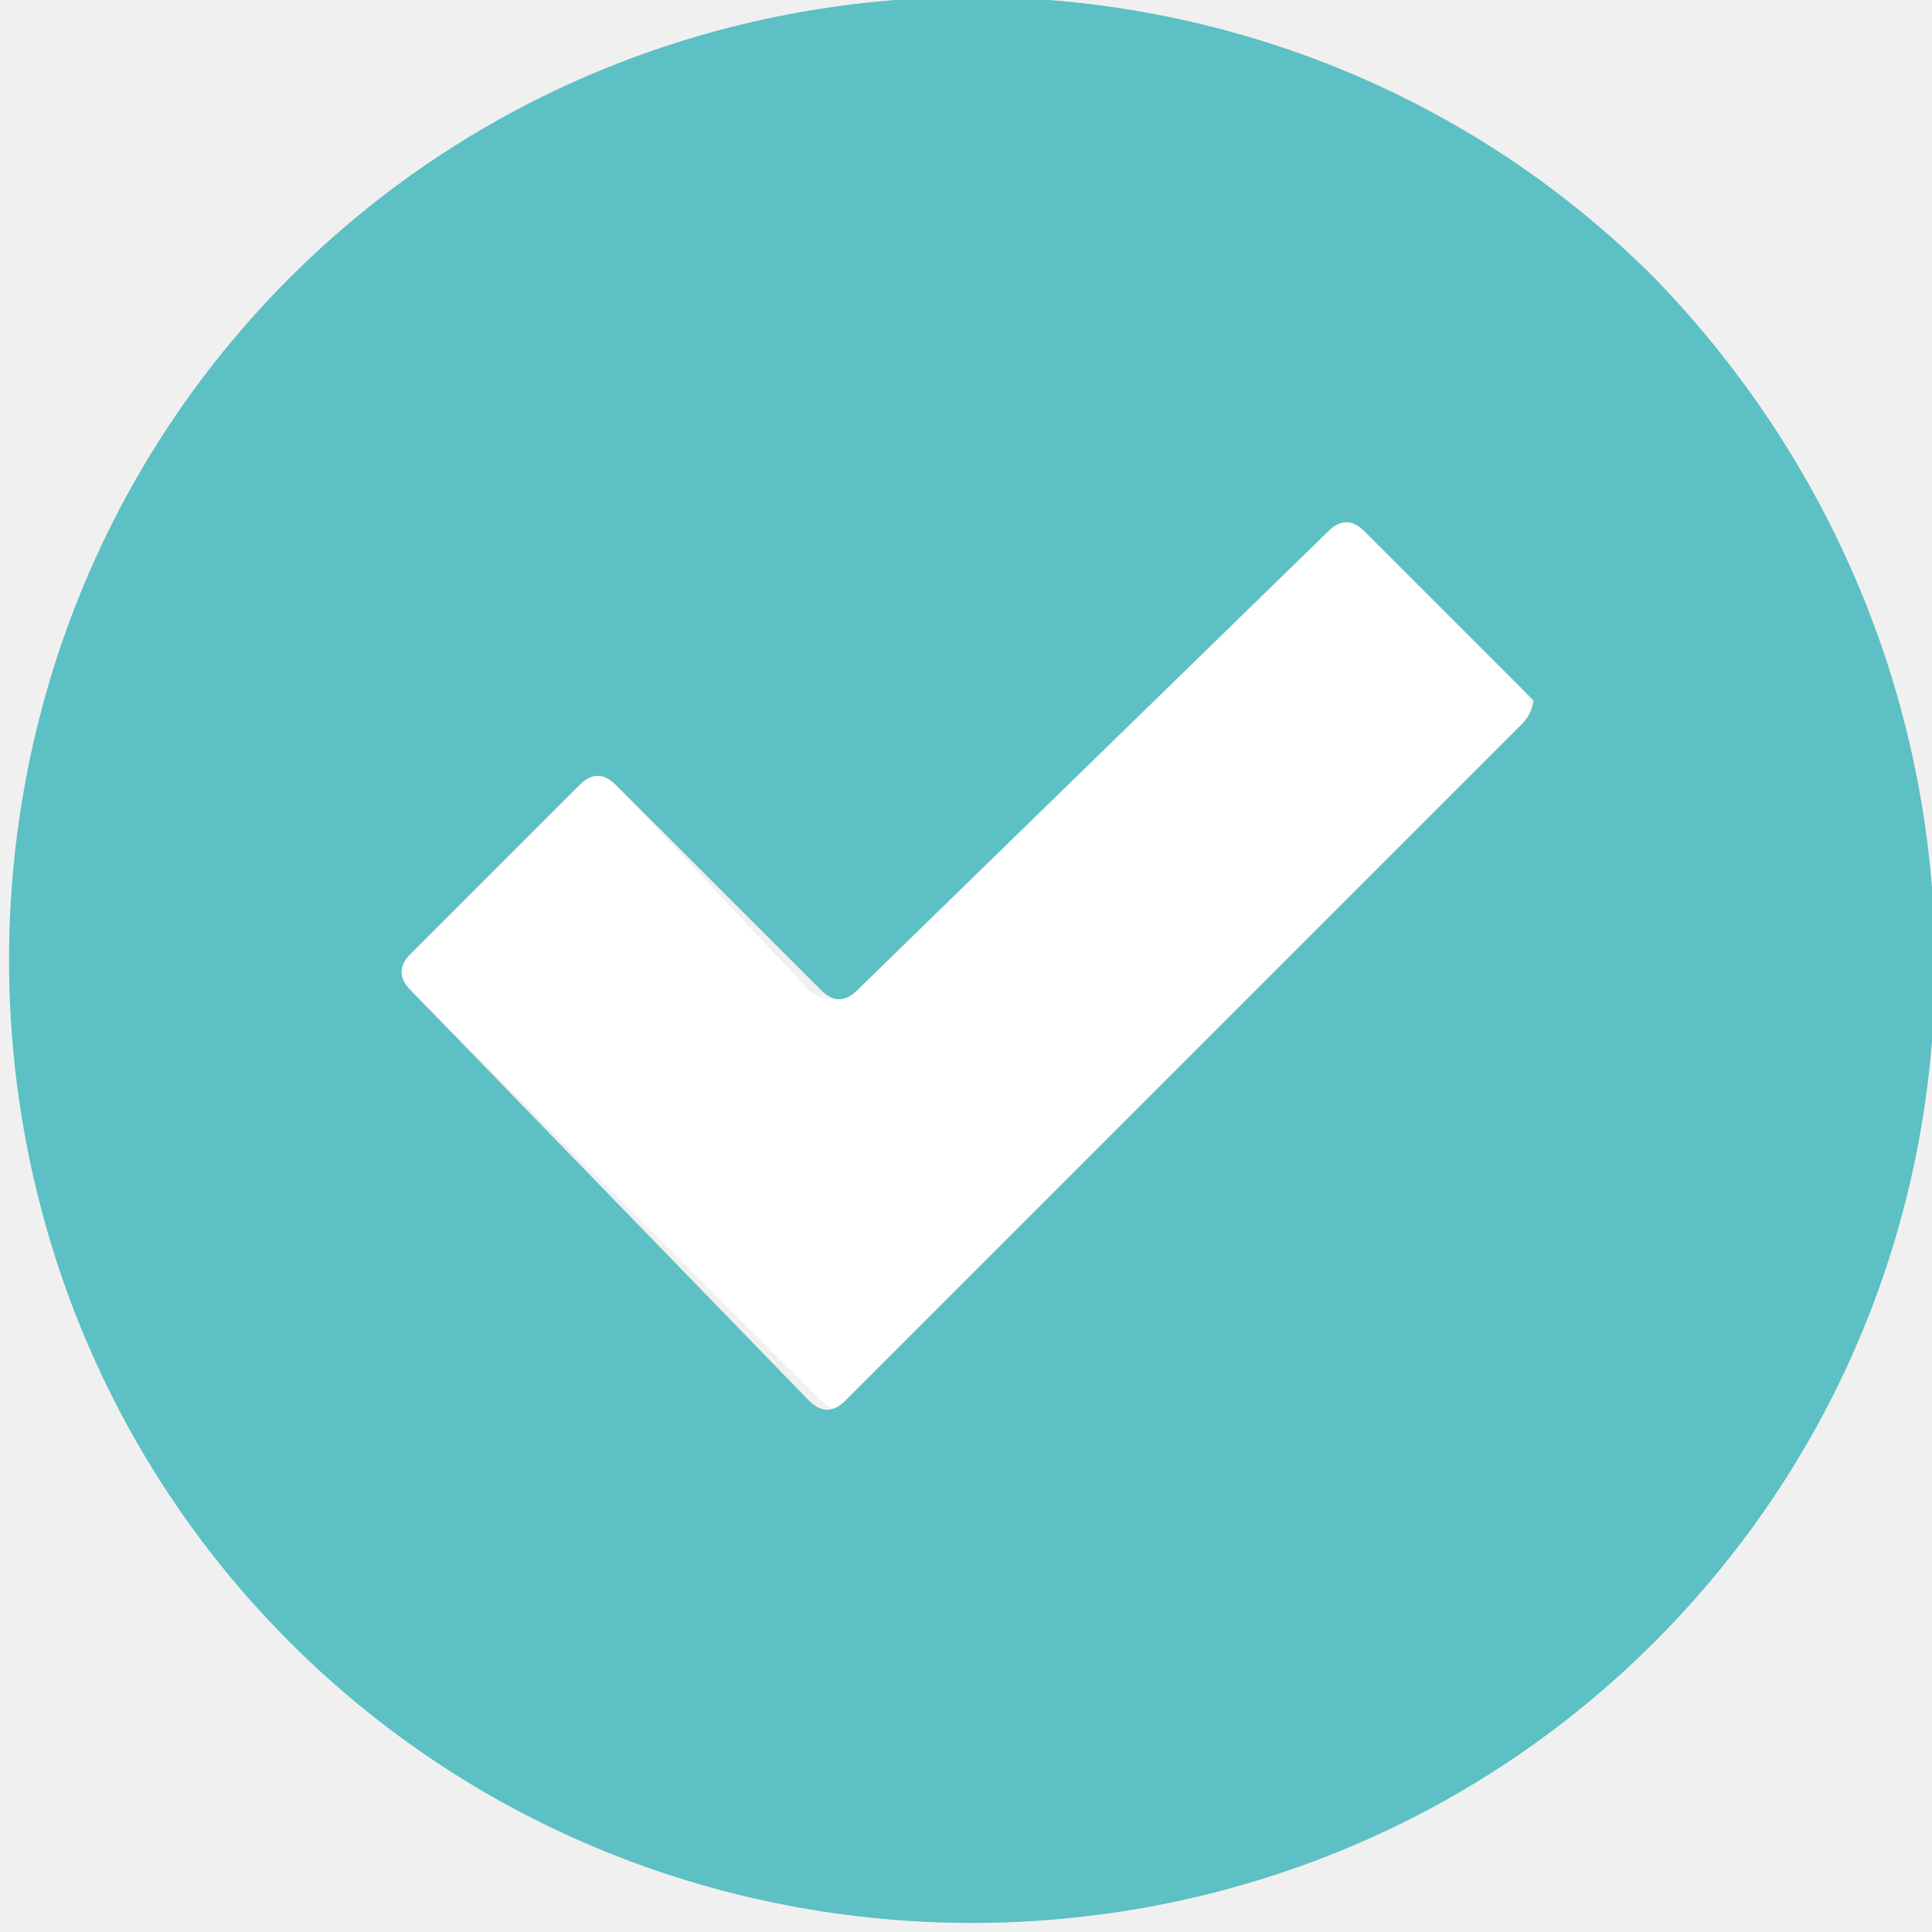
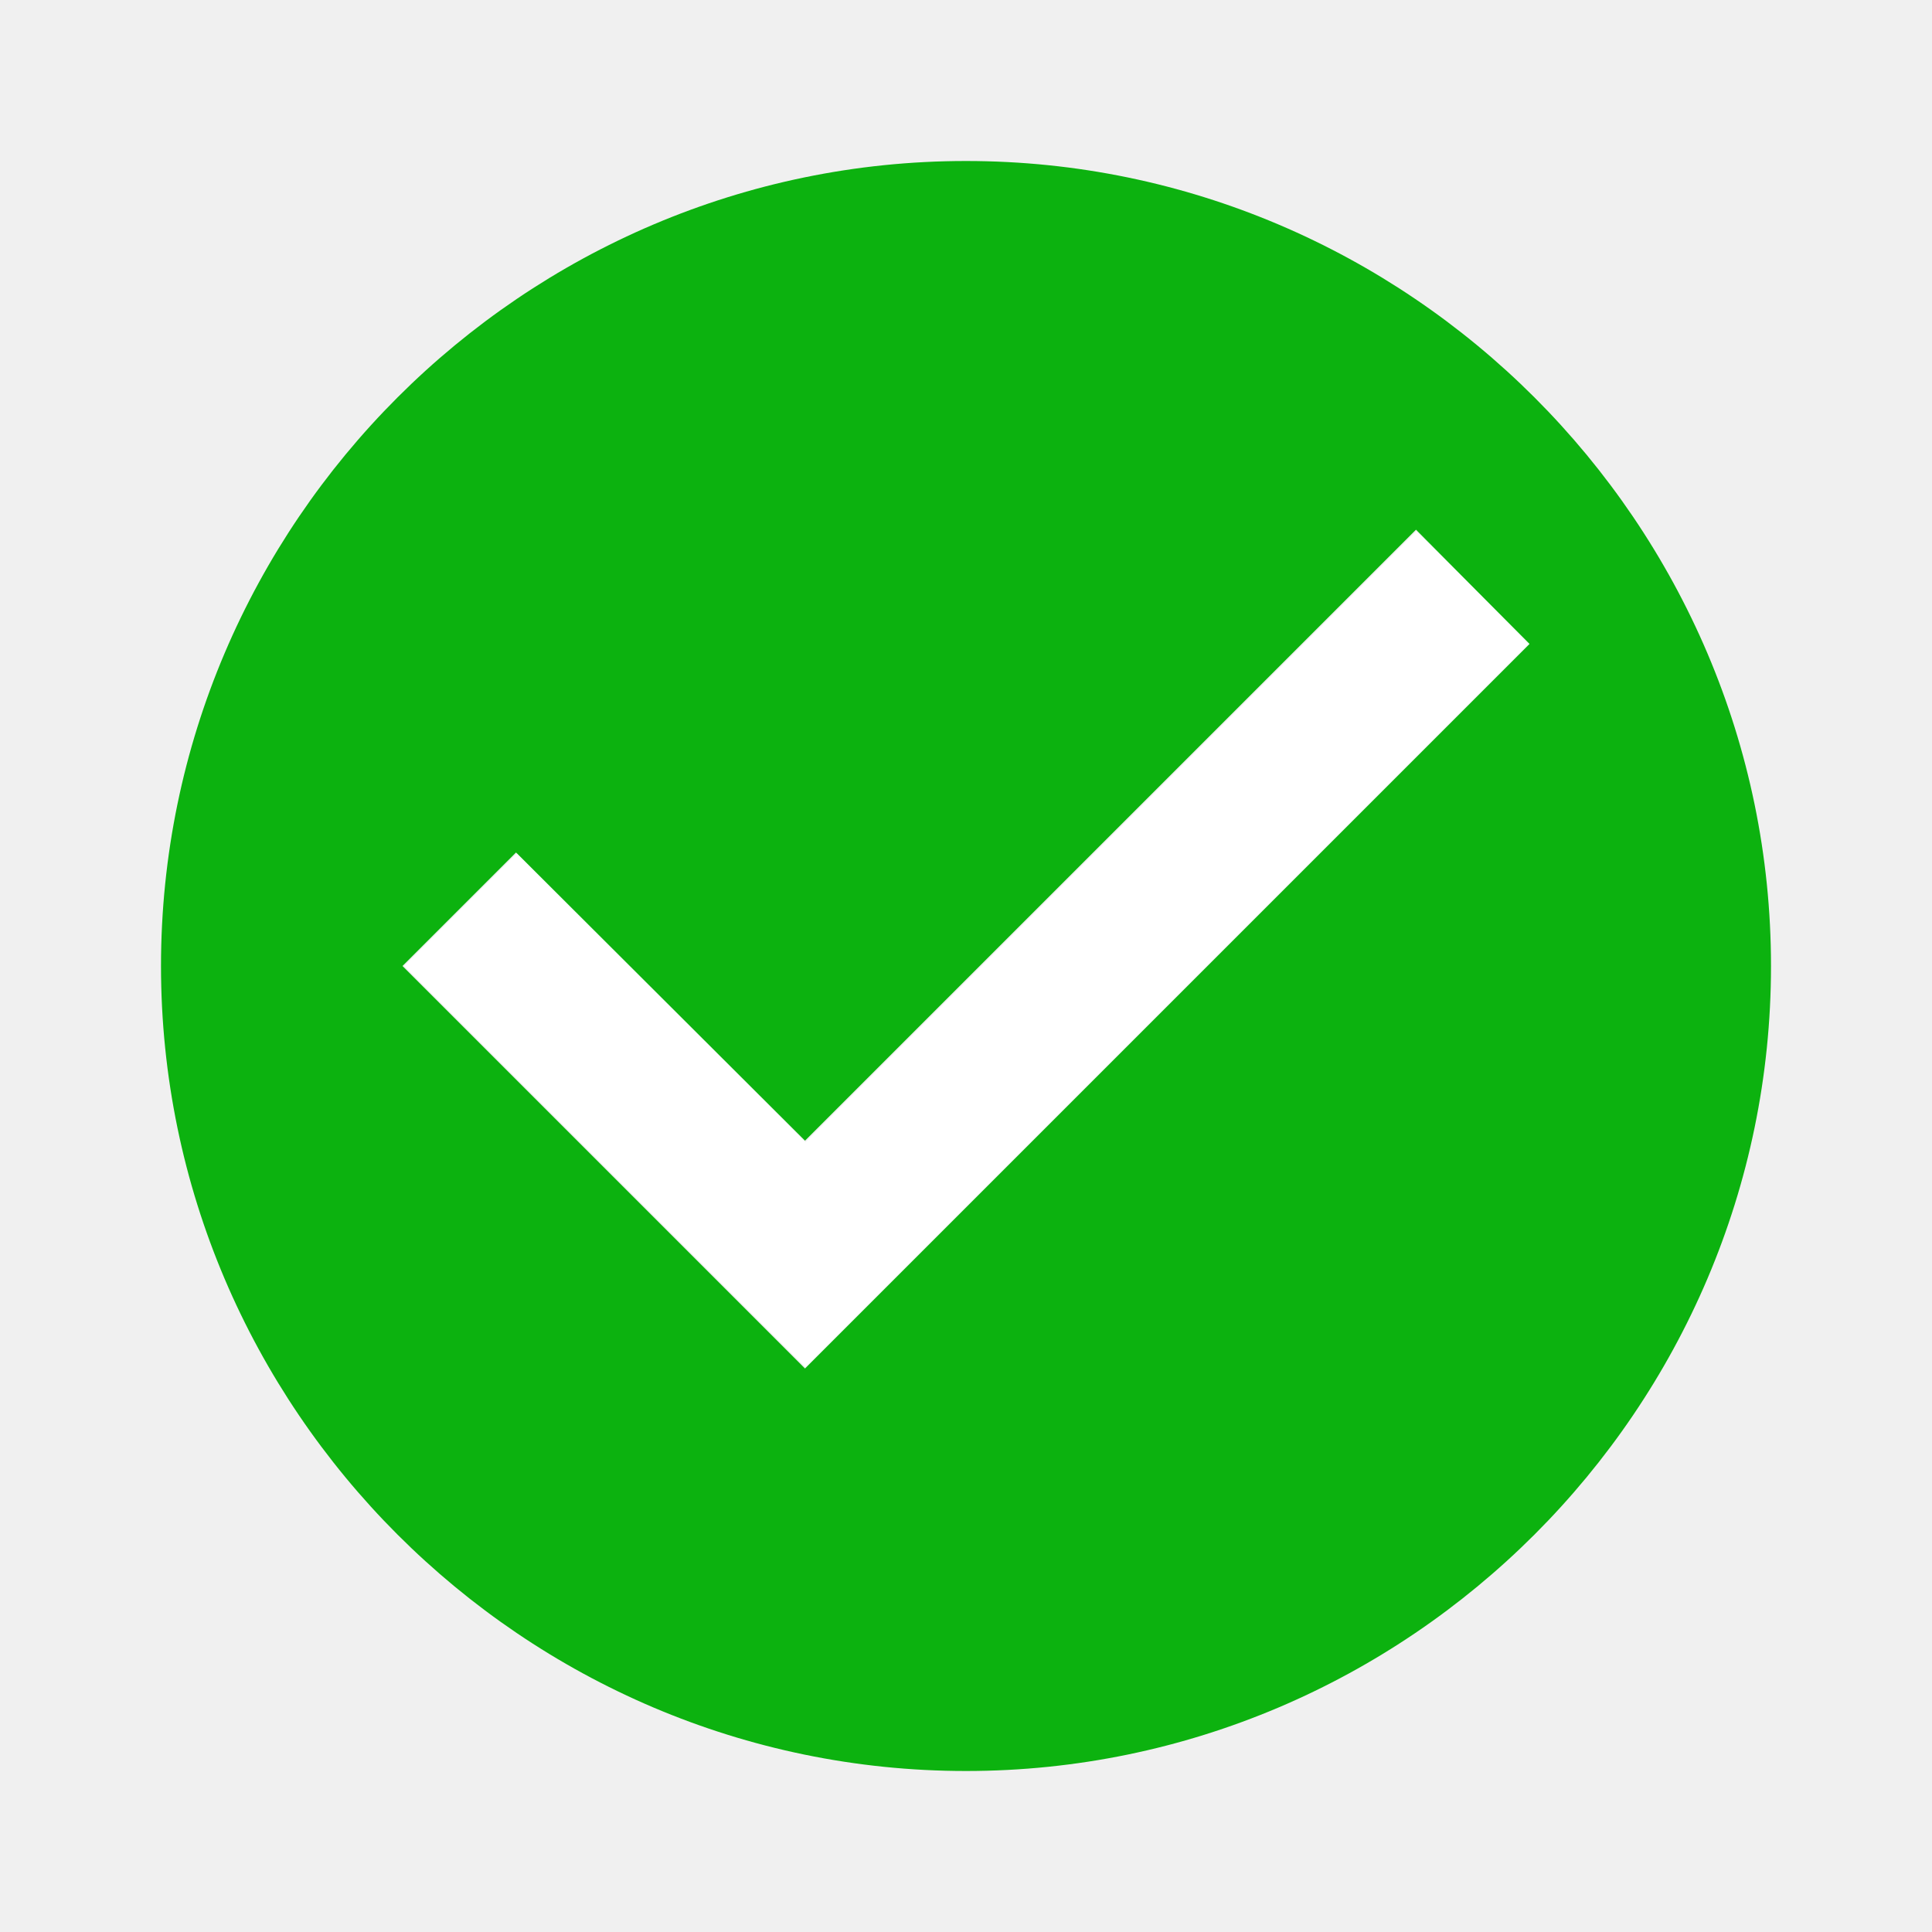
- <svg xmlns="http://www.w3.org/2000/svg" xml:space="preserve" enable-background="new 0 0 16 16" viewBox="0 0 16 16" y="0px" x="0px" height="16px" width="16px" version="1.1">
-   <path fill="#FFFFFF" d="M11.2,4.3c-0.1-0.1-0.2-0.1-0.3,0L7.1,8.2C7,8.3,6.8,8.3,6.7,8.2L5.1,6.5C5,6.4,4.9,6.4,4.8,6.5L3.4,7.9    C3.3,8,3.3,8.1,3.4,8.2l3.4,3.4c0.1,0.1,0.2,0.1,0.3,0L12.6,6c0.1-0.1,0.1-0.2,0-0.3L11.2,4.3z" />
-   <path fill="#5CC0C4" d="M13.7,2.3c-3.1-3.1-8.2-3.1-11.3,0c-3.1,3.1-3.1,8.2,0,11.3c3.1,3.1,8.2,3.1,11.3,0    C16.8,10.5,16.8,5.5,13.7,2.3z M12.6,6l-5.6,5.6c-0.1,0.1-0.2,0.1-0.3,0L3.4,8.2C3.3,8.1,3.3,8,3.4,7.9l1.4-1.4    c0.1-0.1,0.2-0.1,0.3,0l1.7,1.7c0.1,0.1,0.2,0.1,0.3,0l3.9-3.8c0.1-0.1,0.2-0.1,0.3,0l1.4,1.4C12.7,5.8,12.7,5.9,12.6,6z" />
+ <svg xmlns="http://www.w3.org/2000/svg" version="1.1" width="24" height="24" viewBox="0 0 24 24" id="svg4">
+   <defs id="defs8" />
+   <path d="M 12,2 C 6.5,2 2,6.5 2,12 2,17.5 6.5,22 12,22 17.5,22 22,17.5 22,12 22,6.5 17.5,2 12,2 M 10,17 5,12 6.41,10.59 10,14.17 17.59,6.58 19,8 Z" id="path2" style="fill:#0cb20f;fill-opacity:1;stroke-width:1" />
+   <path style="fill:#ffffff;fill-opacity:1;stroke:none;stroke-width:0.015;stroke-linecap:round;stroke-linejoin:round" d="M 7.513,14.492 5.021,12 5.72,11.301 6.42,10.602 l 1.793,1.793 1.793,1.793 3.795,-3.795 3.795,-3.795 0.699,0.699 0.699,0.699 -4.494,4.494 -4.494,4.494 z" id="path835" />
</svg>
